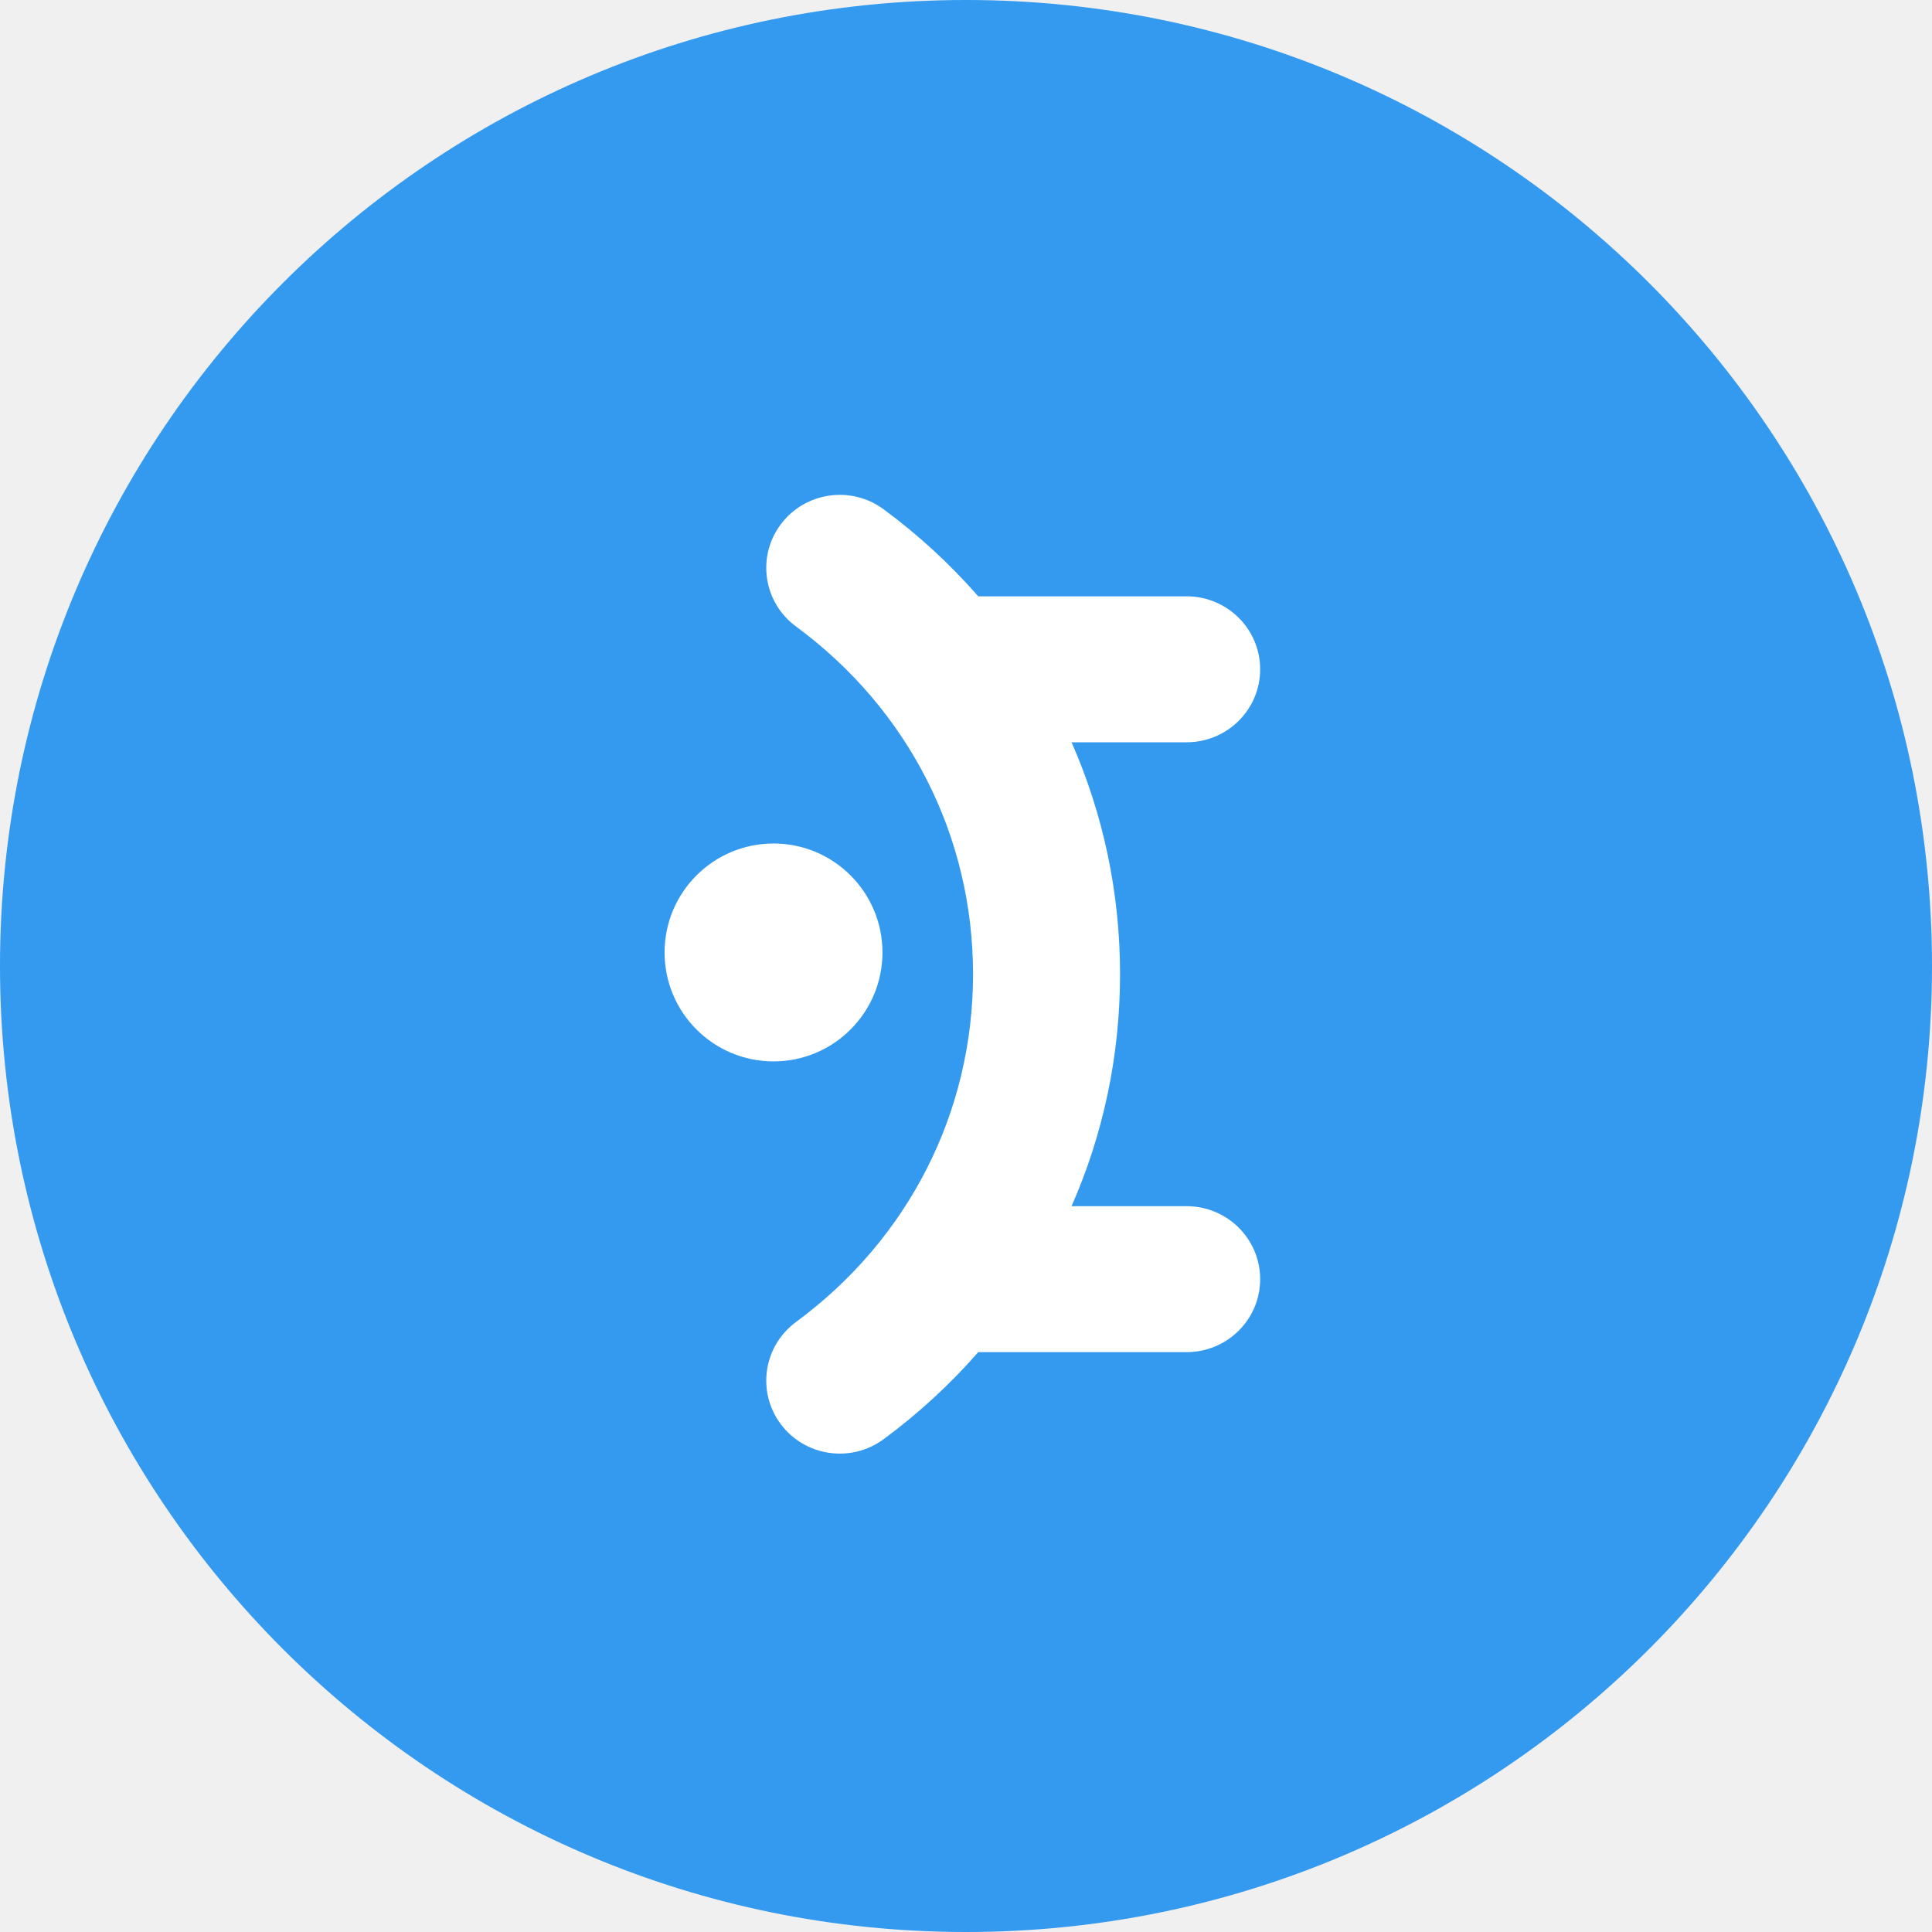
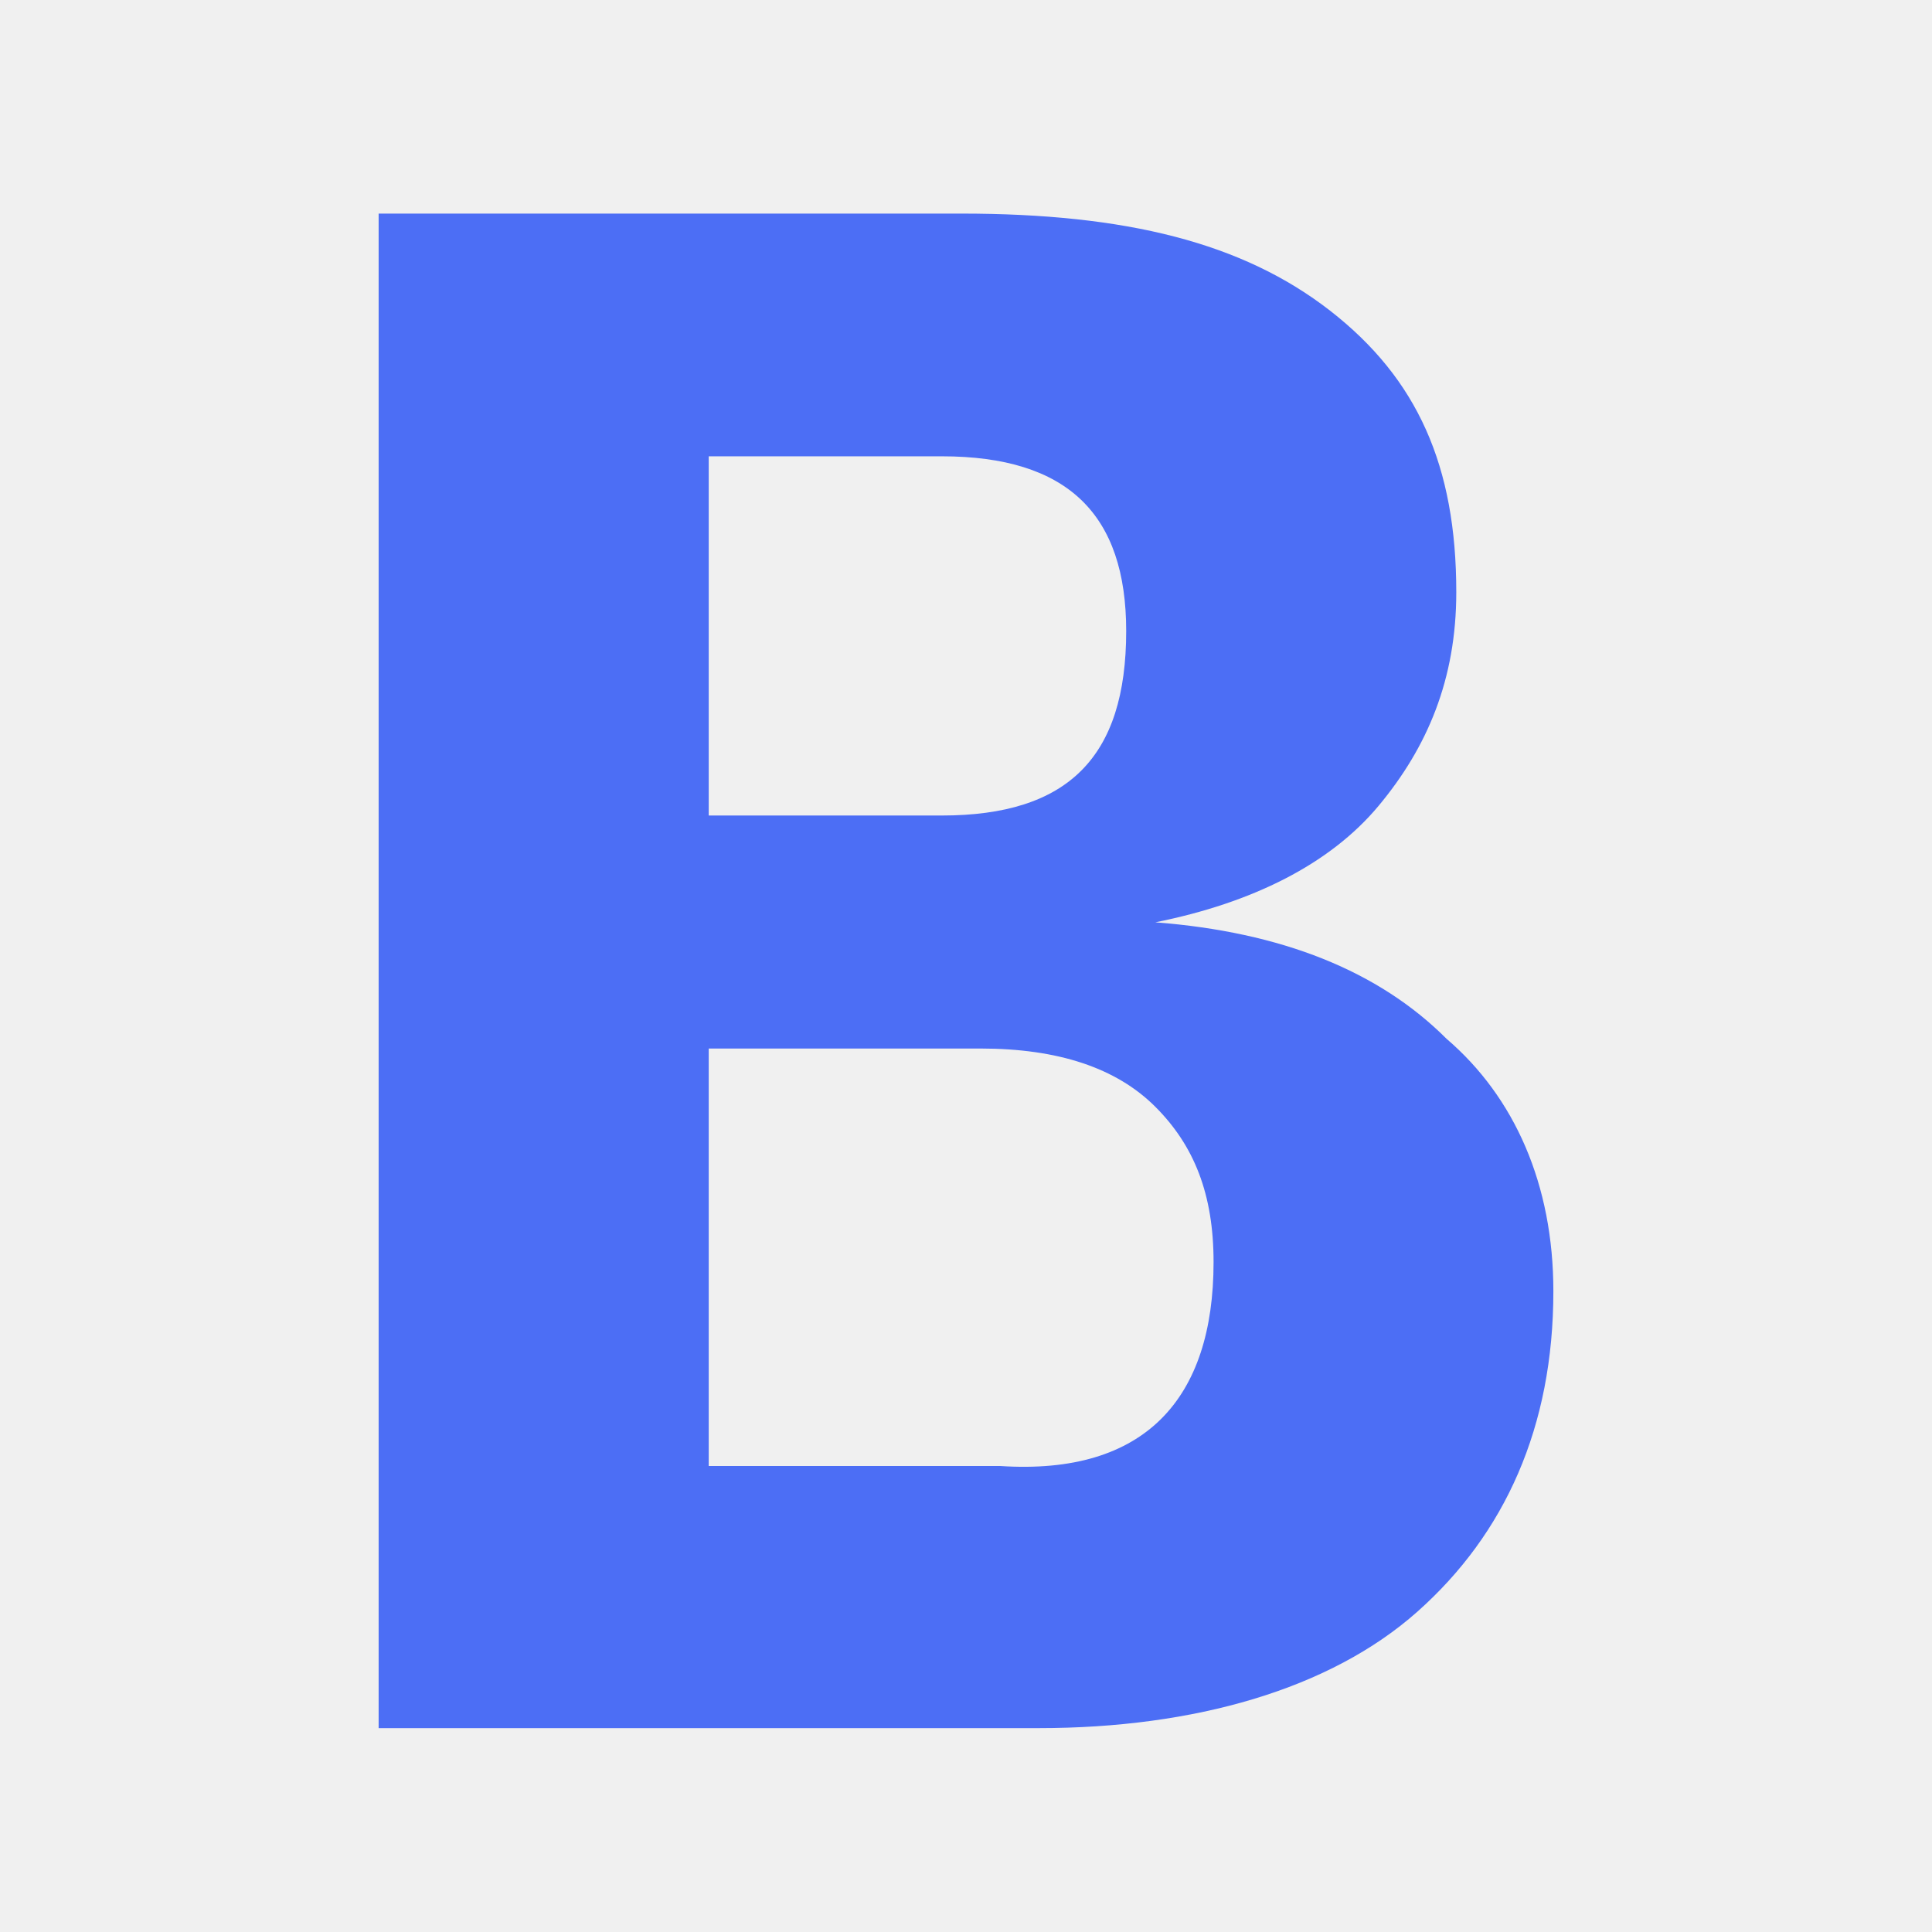
- <svg xmlns="http://www.w3.org/2000/svg" viewBox="0 0 500 500">
-   <g fill="none" fill-rule="evenodd">
-     <rect width="500" height="500" fill="#339AF0" rx="250" />
-     <g fill="#FFF">
-       <path fill-rule="nonzero" d="M202.055 135.706c-6.26 8.373-4.494 20.208 3.944 26.42 29.122 21.45 45.824 54.253 45.824 90.005 0 35.752-16.702 68.559-45.824 90.005-8.436 6.215-10.206 18.043-3.944 26.42 6.26 8.378 18.173 10.13 26.611 3.916a153.835 153.835 0 0024.509-22.54h53.93c10.506 0 19.023-8.455 19.023-18.885 0-10.43-8.517-18.886-19.023-18.886h-29.79c8.196-18.594 12.553-38.923 12.553-60.03s-4.357-41.436-12.552-60.03h29.79c10.505 0 19.022-8.455 19.022-18.885 0-10.43-8.517-18.886-19.023-18.886h-53.93a153.835 153.835 0 00-24.509-22.54c-8.438-6.215-20.351-4.46-26.61 3.916z" />
-       <path d="M171.992 246.492c0-15.572 12.624-28.195 28.196-28.195 15.572 0 28.195 12.623 28.195 28.195 0 15.572-12.623 28.196-28.195 28.196-15.572 0-28.196-12.624-28.196-28.196z" />
-     </g>
-   </g>
+ <svg xmlns="http://www.w3.org/2000/svg" version="1.1" id="svg5" x="0px" y="0px" viewBox="0 0 19.9 19.9" style="enable-background:new 0 0 19.9 19.9;" xml:space="preserve">
+   <style type="text/css">
+ 	.st0{fill:#4C6EF5;}
+ </style>
+   <path id="path4156" class="st0" d="M16,13.3c0,1.4-0.5,2.5-1.4,3.3c-0.9,0.8-2.3,1.2-3.9,1.2H3.9V2.2h6c1.7,0,2.9,0.3,3.8,1  C14.6,3.9,15,4.8,15,6.1c0,0.9-0.3,1.6-0.8,2.2c-0.5,0.6-1.3,1-2.3,1.2c1.3,0.1,2.3,0.5,3,1.2C15.6,11.3,16,12.2,16,13.3L16,13.3z   M12.5,13c0-0.7-0.2-1.2-0.6-1.6c-0.4-0.4-1-0.6-1.8-0.6H7.3v4.3h3C11.8,15.2,12.5,14.4,12.5,13z M11.6,6.5c0-1.2-0.6-1.8-1.9-1.8  H7.3v3.7h2.4C11,8.4,11.6,7.8,11.6,6.5L11.6,6.5z" />
</svg>
